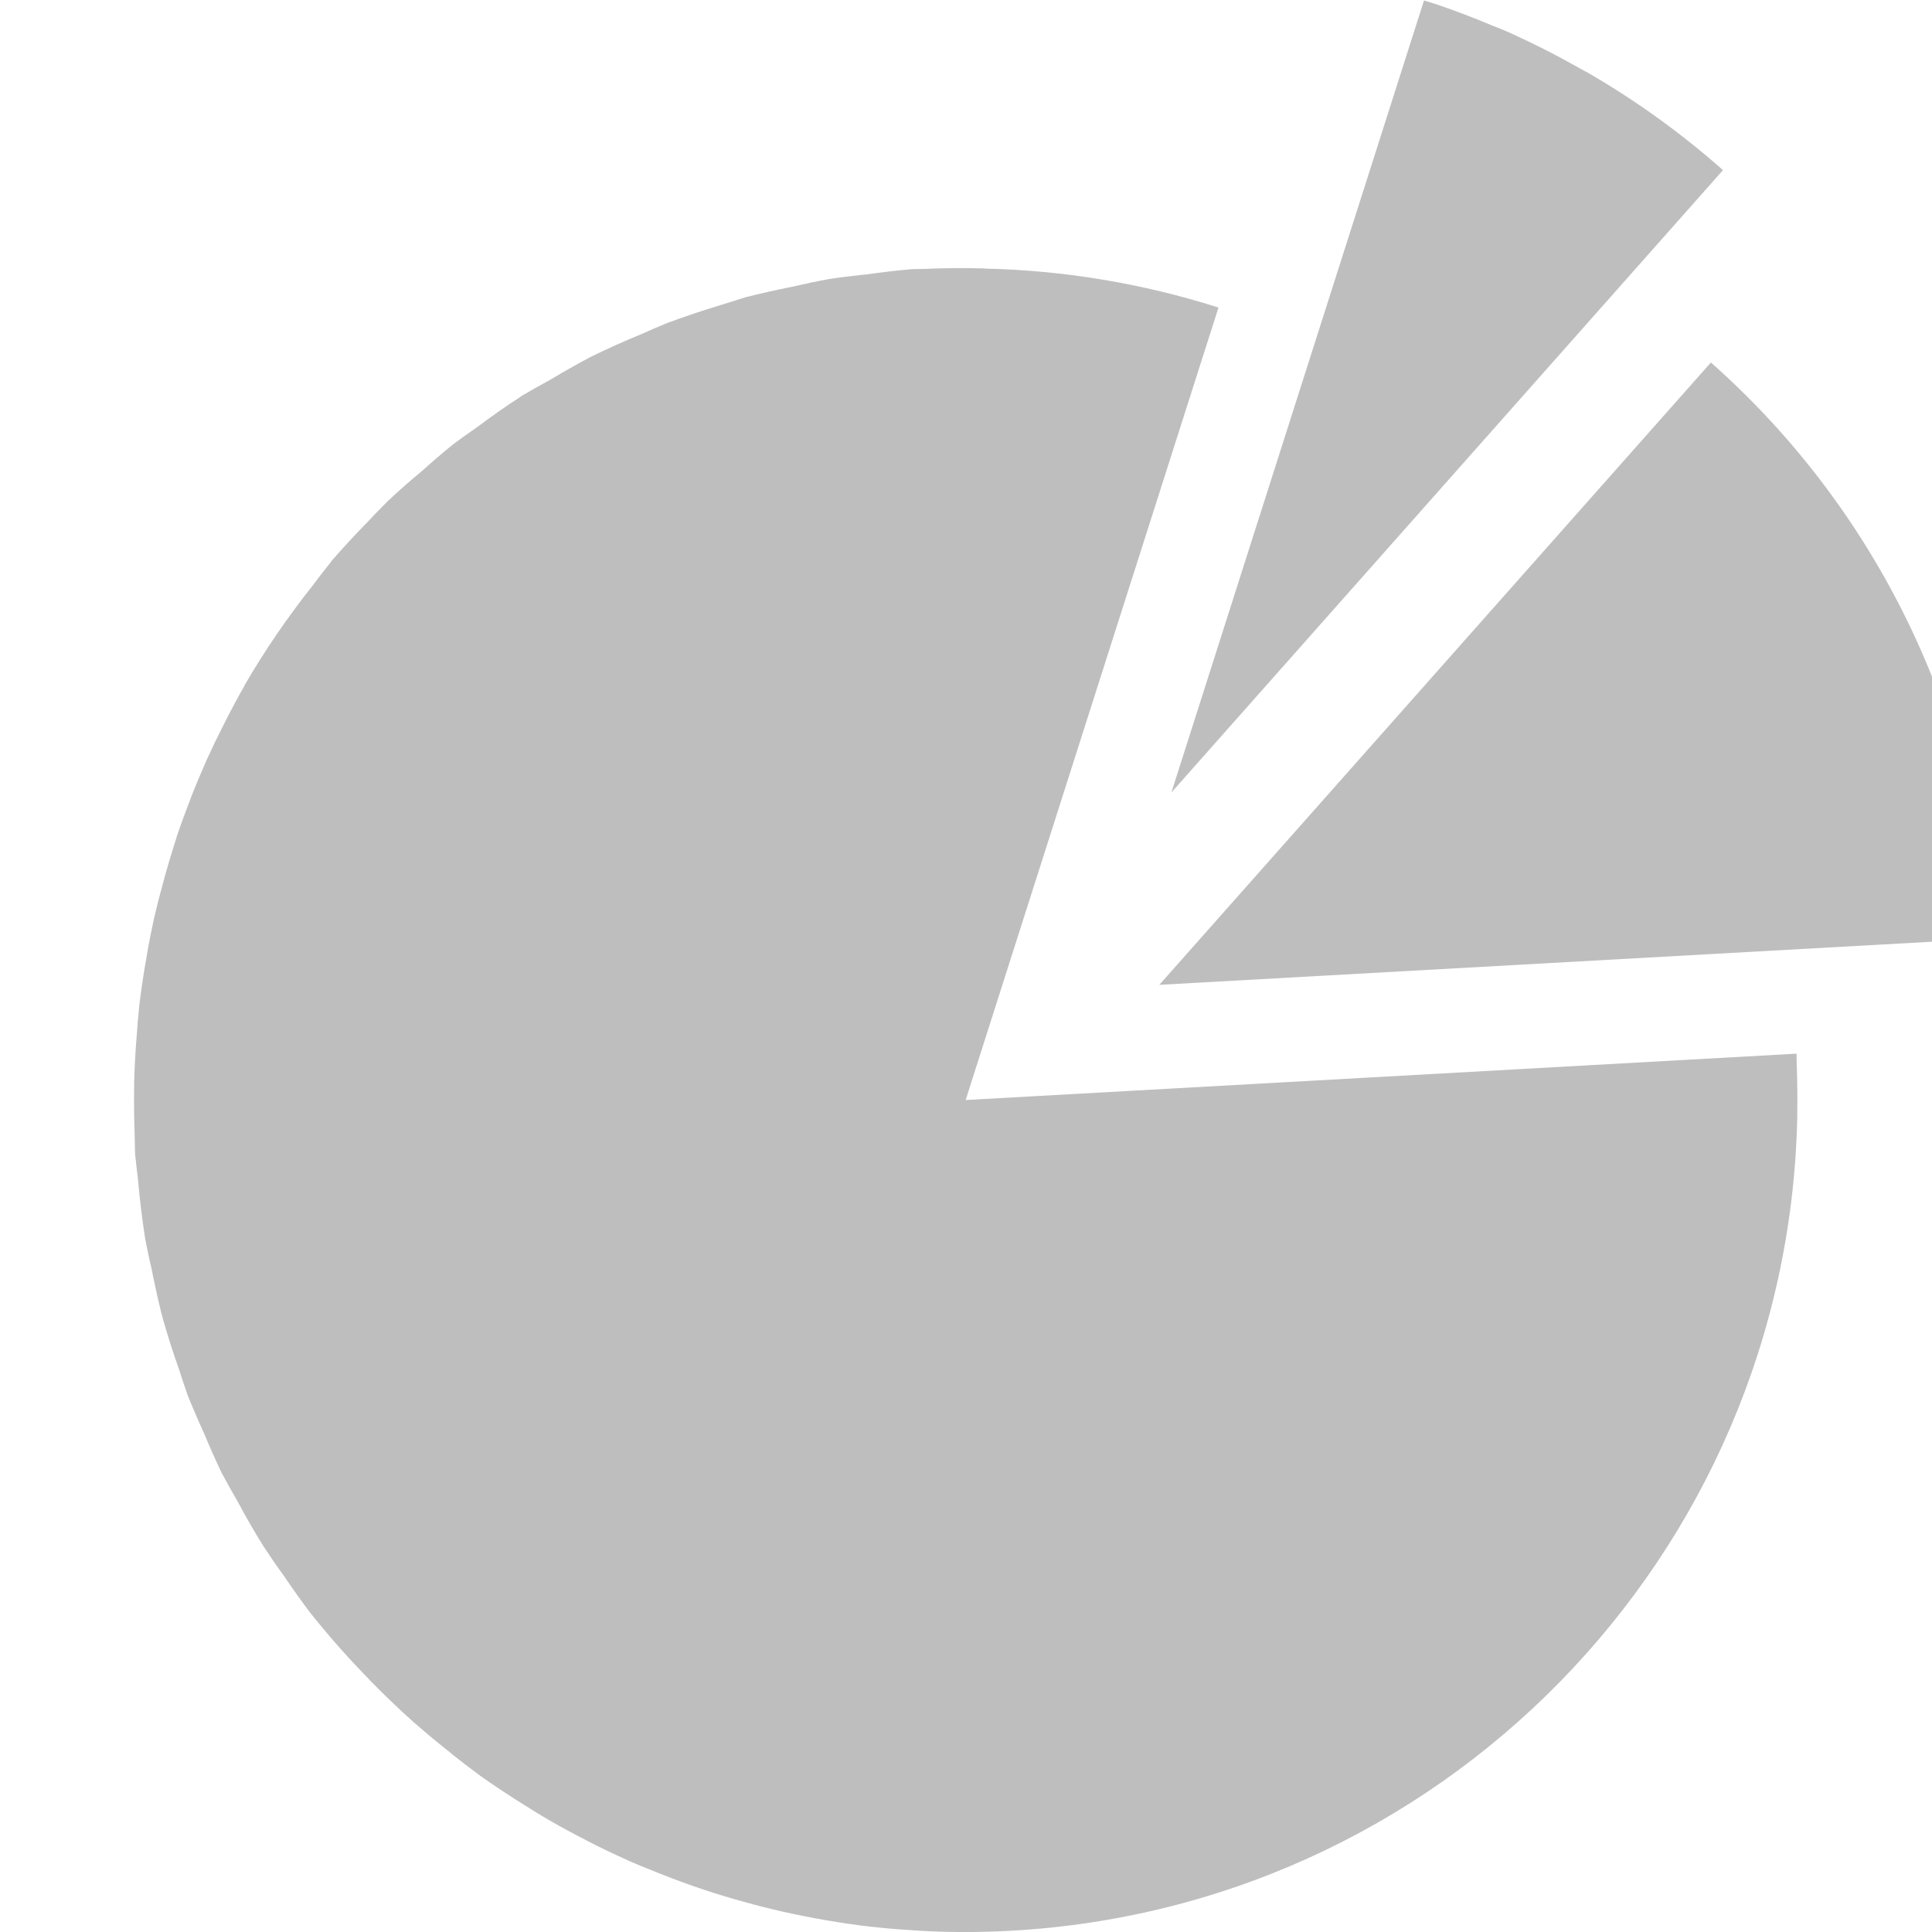
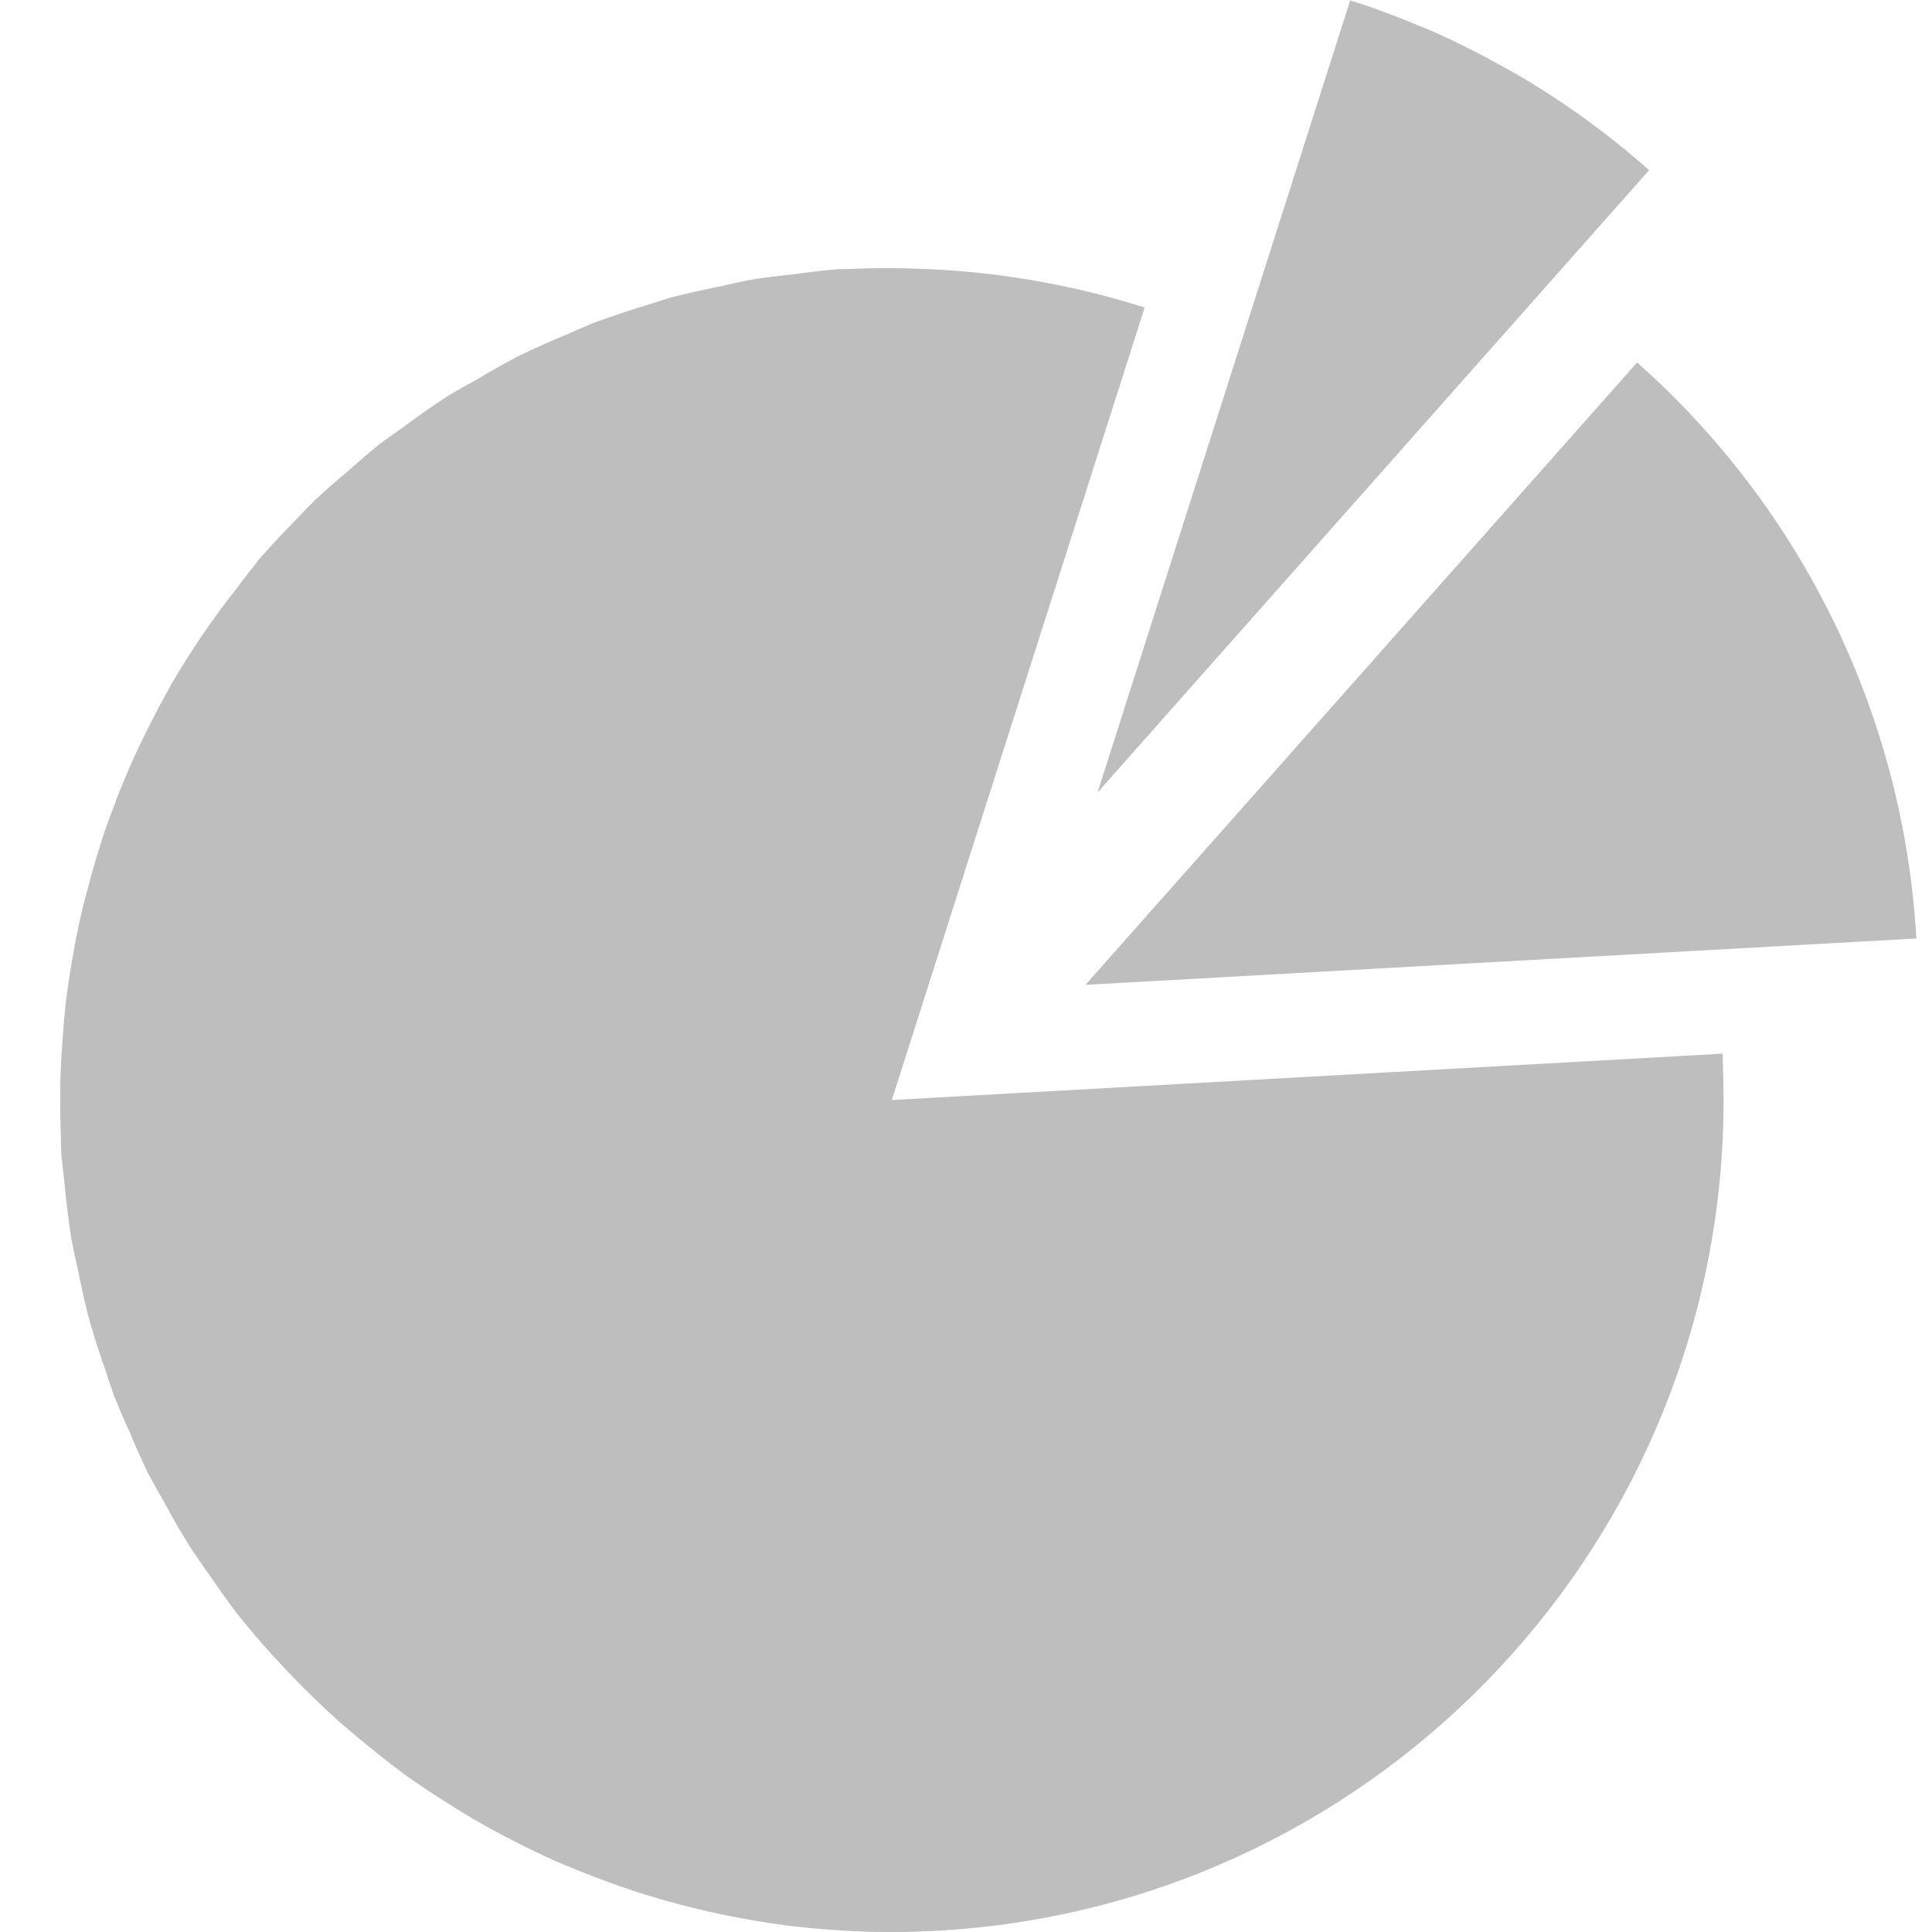
<svg xmlns="http://www.w3.org/2000/svg" height="16" width="16">
-   <g fill="#bebebe" transform="translate(-161 -277)">
+   <g fill="#bebebe" transform="translate(-161.6115 -277)">
    <path d="m175.169 280.002-4.568 5.154 6.881-.384c-.105-1.835-.937-3.552-2.313-4.77z" />
    <path d="m169.151 279.223c-.166-.005-.332-.003-.498.004-.032.001-.063.001-.094.002h-.007c-.126.011-.252.026-.378.044-.008.001-.016.001-.024.002-.093.01-.186.021-.279.035-.106.019-.211.042-.316.066l-.011.002c-.123.025-.245.052-.367.083-.049.015-.098.03-.147.046-.021.007-.043.013-.064.02-.149.045-.297.095-.443.149-.07.029-.14.059-.209.09-.141.058-.28.12-.417.187-.116.061-.23.126-.342.193-.08.043-.159.088-.237.134l-.009.007c-.123.08-.243.164-.36.252-.068.047-.136.095-.202.145-.084.068-.166.139-.246.211-.099.082-.196.167-.29.255-.033.033-.066.067-.099.101-.021.022-.043.045-.064.068-.105.106-.205.215-.303.327l-.002.005c-.054.067-.107.135-.158.204-.204.257-.39.529-.555.812l-.004.009c-.063.111-.123.224-.18.338-.046.09-.09.182-.132.274-.047.106-.092.213-.134.32l-.002.007c-.041.105-.08.211-.116.318v.002c-.036.112-.07.225-.101.338-.031.111-.06.223-.086.336-.022.1-.042.2-.059.301v.002c-.023.128-.043.257-.059.386-.001.006-.001.01-.002.015-.01.093-.018.187-.024.281-.001.008-.001.016-.002.024-.009.115-.015.23-.018.345v.013c-.002.138-.001.277.004.415.001.058.002.116.004.173l.002.013c.007.065.014.129.022.193.014.163.034.326.059.487.017.09.036.179.057.268.004.025.01.05.015.075.02.097.042.194.066.29.042.152.09.303.143.452.023.072.047.144.072.215.044.109.091.218.14.325.045.109.094.218.145.325l.002.002c.042.078.085.156.13.233.066.123.135.244.209.362.055.084.112.167.171.248.006.008.01.015.015.022.066.097.134.192.204.285.03.037.06.073.09.11.096.117.197.23.301.34.074.079.15.157.228.233.005.004.009.009.013.013.074.072.149.142.226.211l.007.005c.097.085.197.168.299.248l.004.005c.076.06.152.119.23.176l.009.007c.103.073.209.143.316.211.086.055.173.109.261.16.096.055.193.108.292.158.007.003.013.008.02.011.108.056.218.108.329.158.006.002.01.005.015.007.087.038.175.073.263.108.117.046.236.09.356.13.108.036.217.069.327.099.102.029.206.055.309.079.125.028.251.053.378.075l.011.002c.093.016.186.03.279.042.133.016.266.029.399.037.107.008.215.013.323.015.142.003.284.001.426-.005 3.632-.153 6.521-3.1 6.602-6.734 0-.006 0-.012 0-.018.002-.14.001-.28-.004-.419-.001-.032-.001-.064-.002-.097l-6.881.384 2.094-6.563c-.629-.2-1.283-.309-1.943-.323z" />
    <path d="m172.795 277c.031.011.061.022.092.033-.031-.011-.061-.022-.092-.033zm.092.033c-.031-.01-.063-.019-.094-.029l-2.092 6.559 4.568-5.154c-.35-.31-.731-.584-1.137-.817h-.002c-.039-.022-.079-.044-.119-.066-.156-.087-.316-.167-.478-.241-.006-.002-.01-.004-.015-.007-.048-.021-.096-.042-.145-.061h-.002c-.159-.067-.32-.129-.483-.184z" />
  </g>
</svg>
